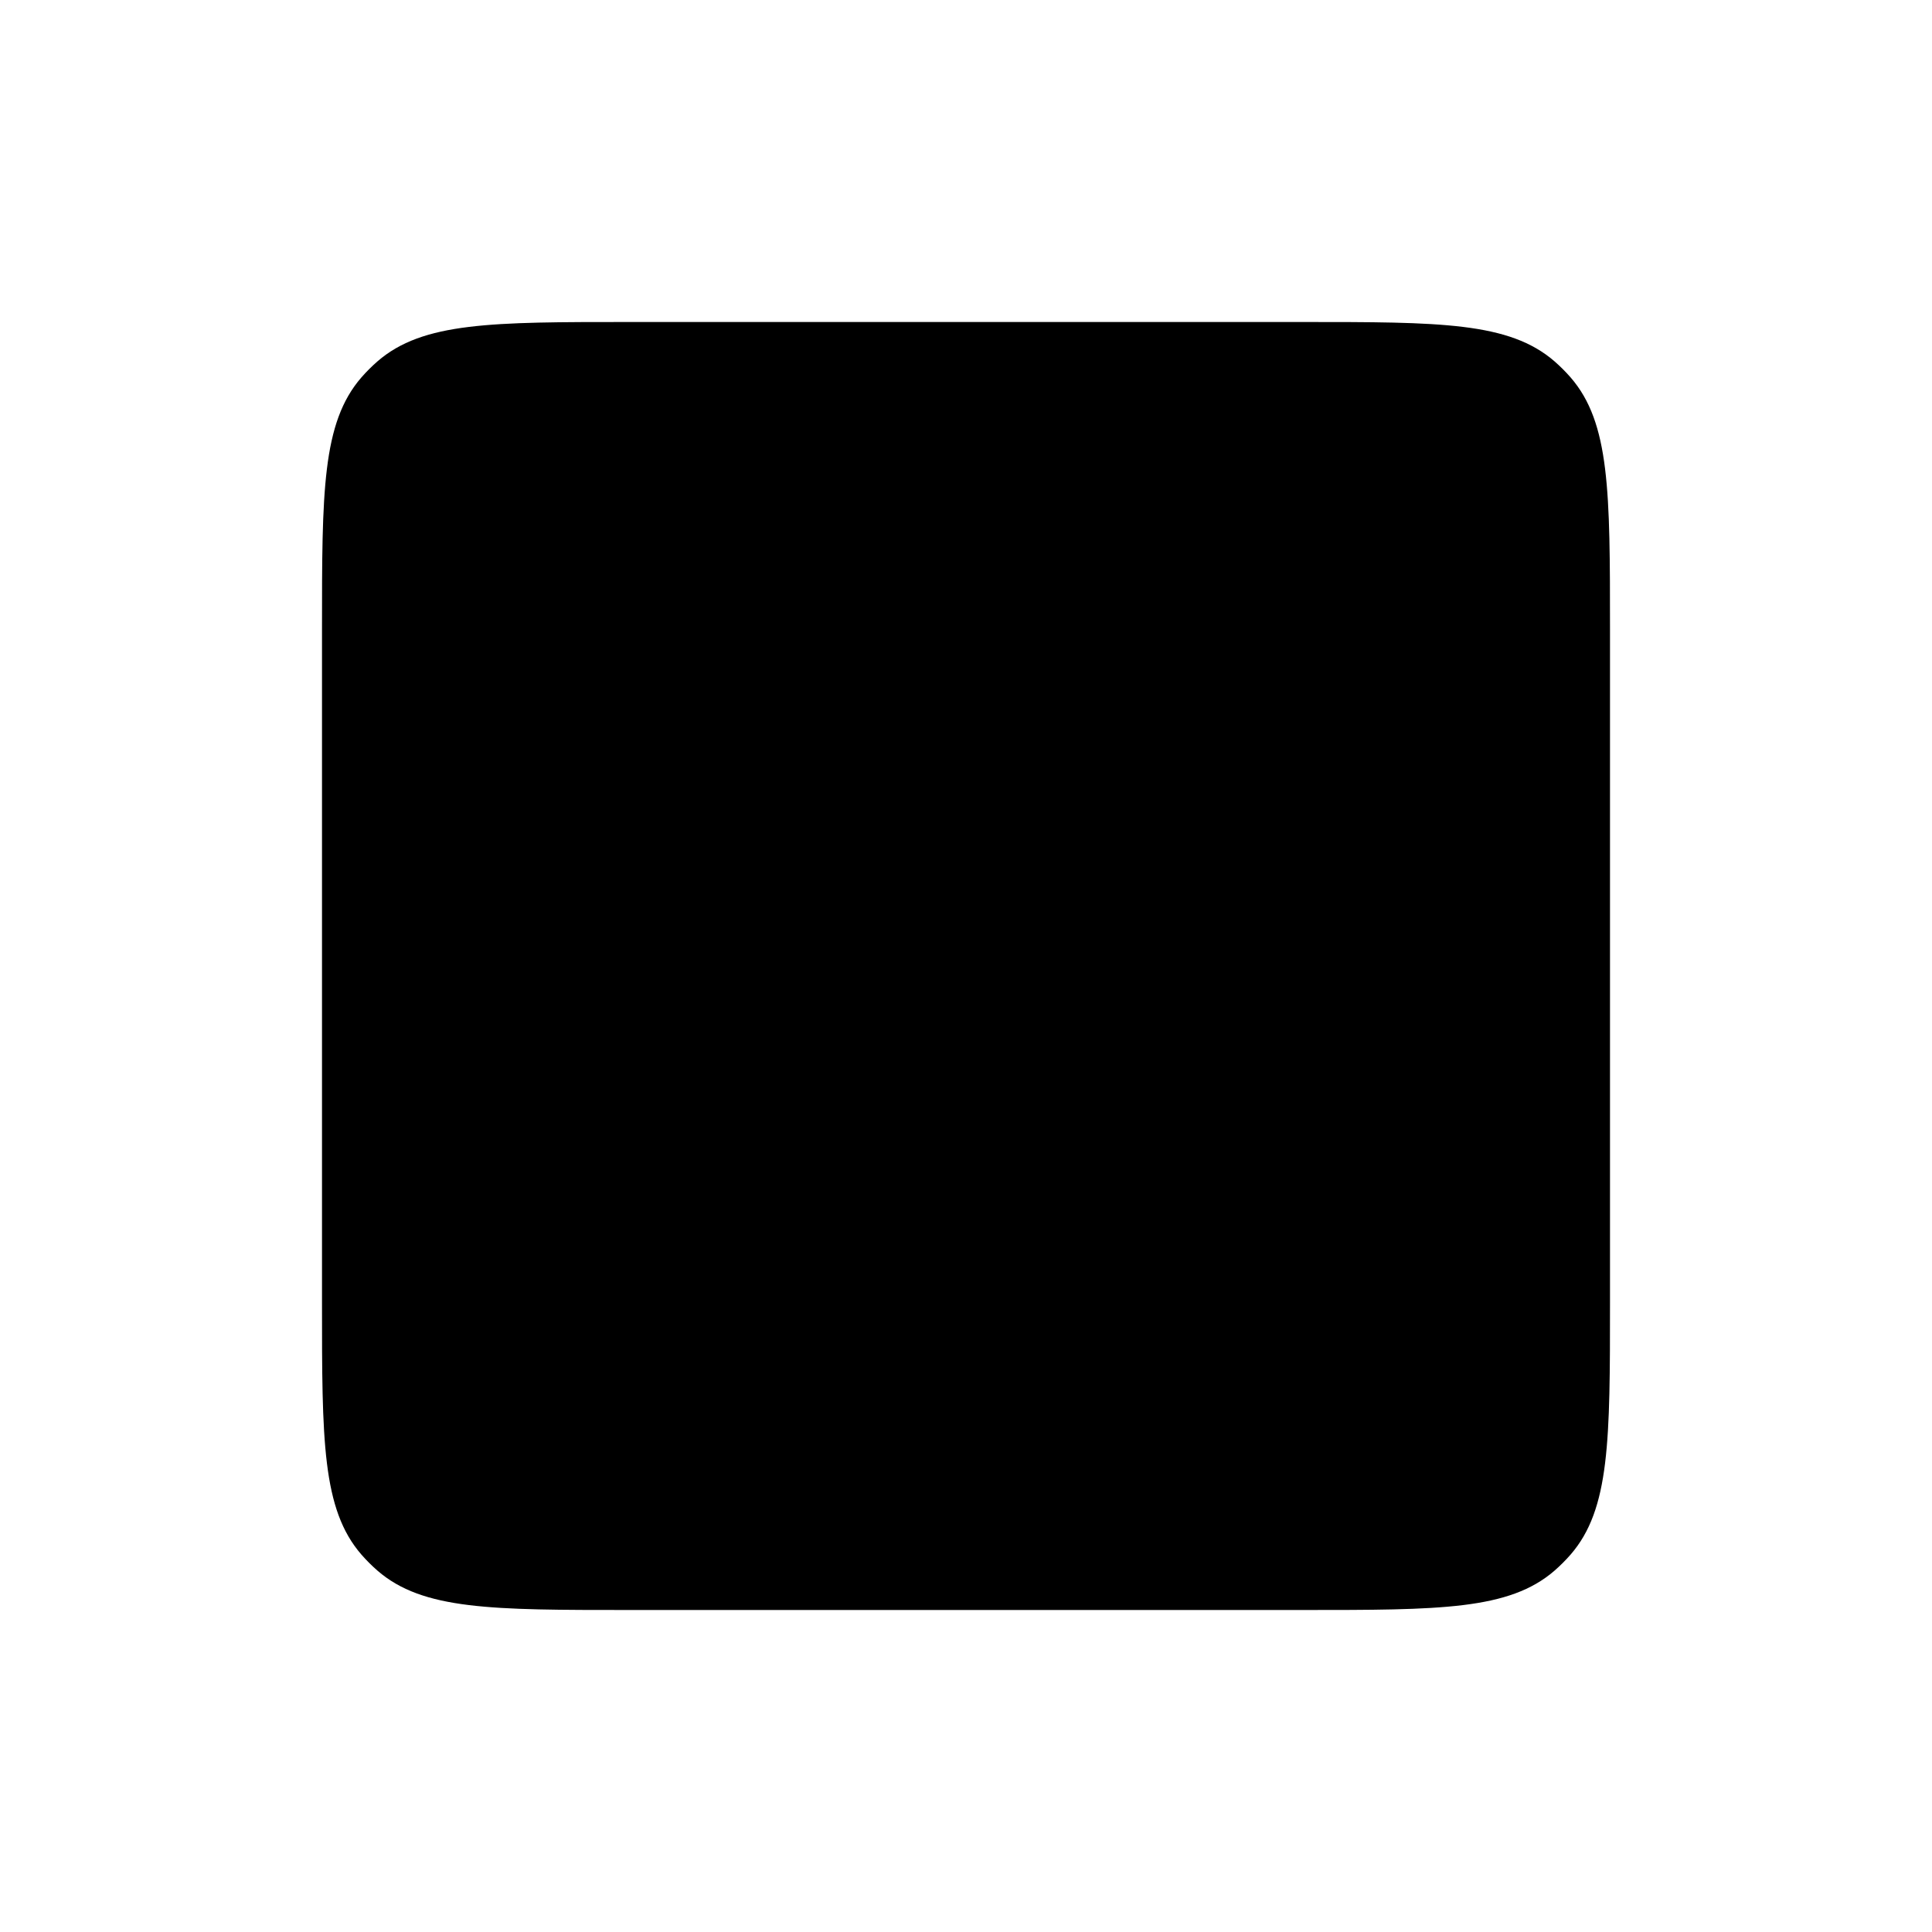
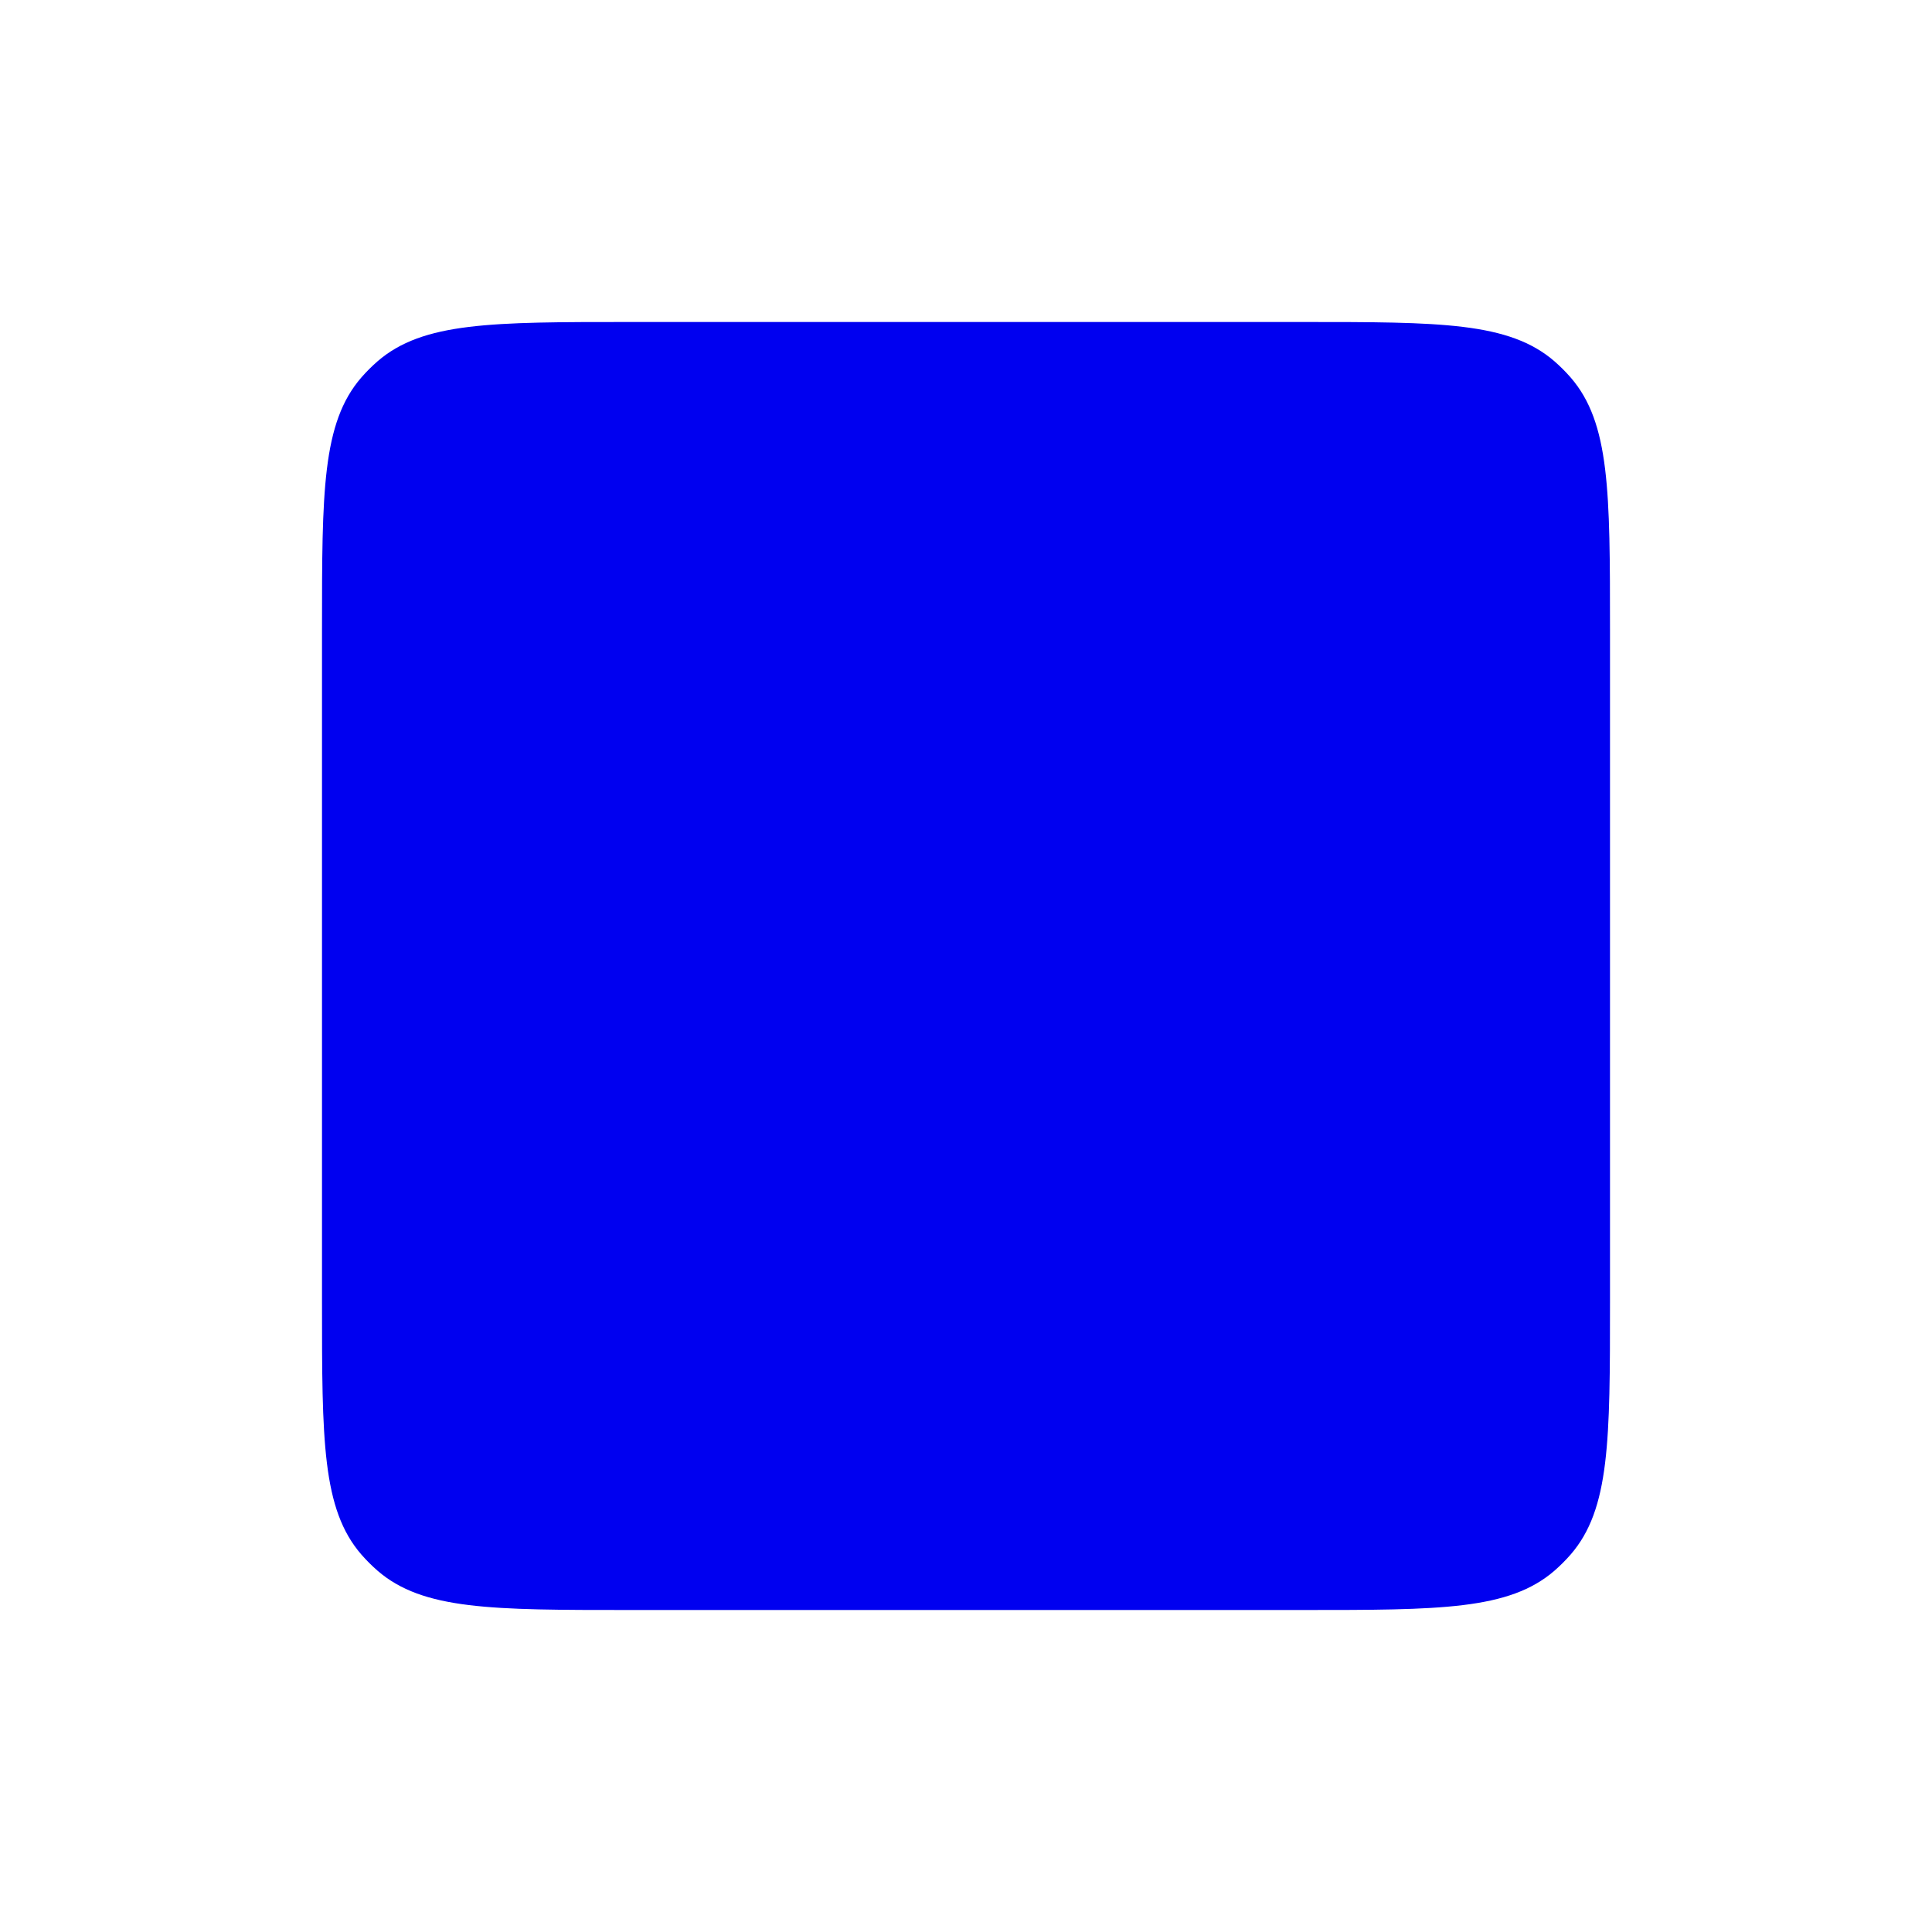
<svg xmlns="http://www.w3.org/2000/svg" width="24" height="24" viewBox="0 0 24 24" fill="none">
-   <path d="M4 7.82C4 6.109 4 5.253 4.489 4.689C4.551 4.618 4.618 4.551 4.689 4.489C5.253 4 6.109 4 7.82 4H16.18C17.891 4 18.747 4 19.311 4.489C19.382 4.551 19.449 4.618 19.511 4.689C20 5.253 20 6.109 20 7.82V16.18C20 17.891 20 18.747 19.511 19.311C19.449 19.382 19.382 19.449 19.311 19.511C18.747 20 17.891 20 16.18 20H7.82C6.109 20 5.253 20 4.689 19.511C4.618 19.449 4.551 19.382 4.489 19.311C4 18.747 4 17.891 4 16.18V7.82Z" fill="#000" />
+   <path d="M4 7.82C4 6.109 4 5.253 4.489 4.689C4.551 4.618 4.618 4.551 4.689 4.489C5.253 4 6.109 4 7.82 4H16.18C17.891 4 18.747 4 19.311 4.489C19.382 4.551 19.449 4.618 19.511 4.689C20 5.253 20 6.109 20 7.82V16.18C20 17.891 20 18.747 19.511 19.311C19.449 19.382 19.382 19.449 19.311 19.511C18.747 20 17.891 20 16.18 20H7.82C6.109 20 5.253 20 4.689 19.511C4.618 19.449 4.551 19.382 4.489 19.311C4 18.747 4 17.891 4 16.18V7.82Z" fill="#0000F0" />
</svg>
